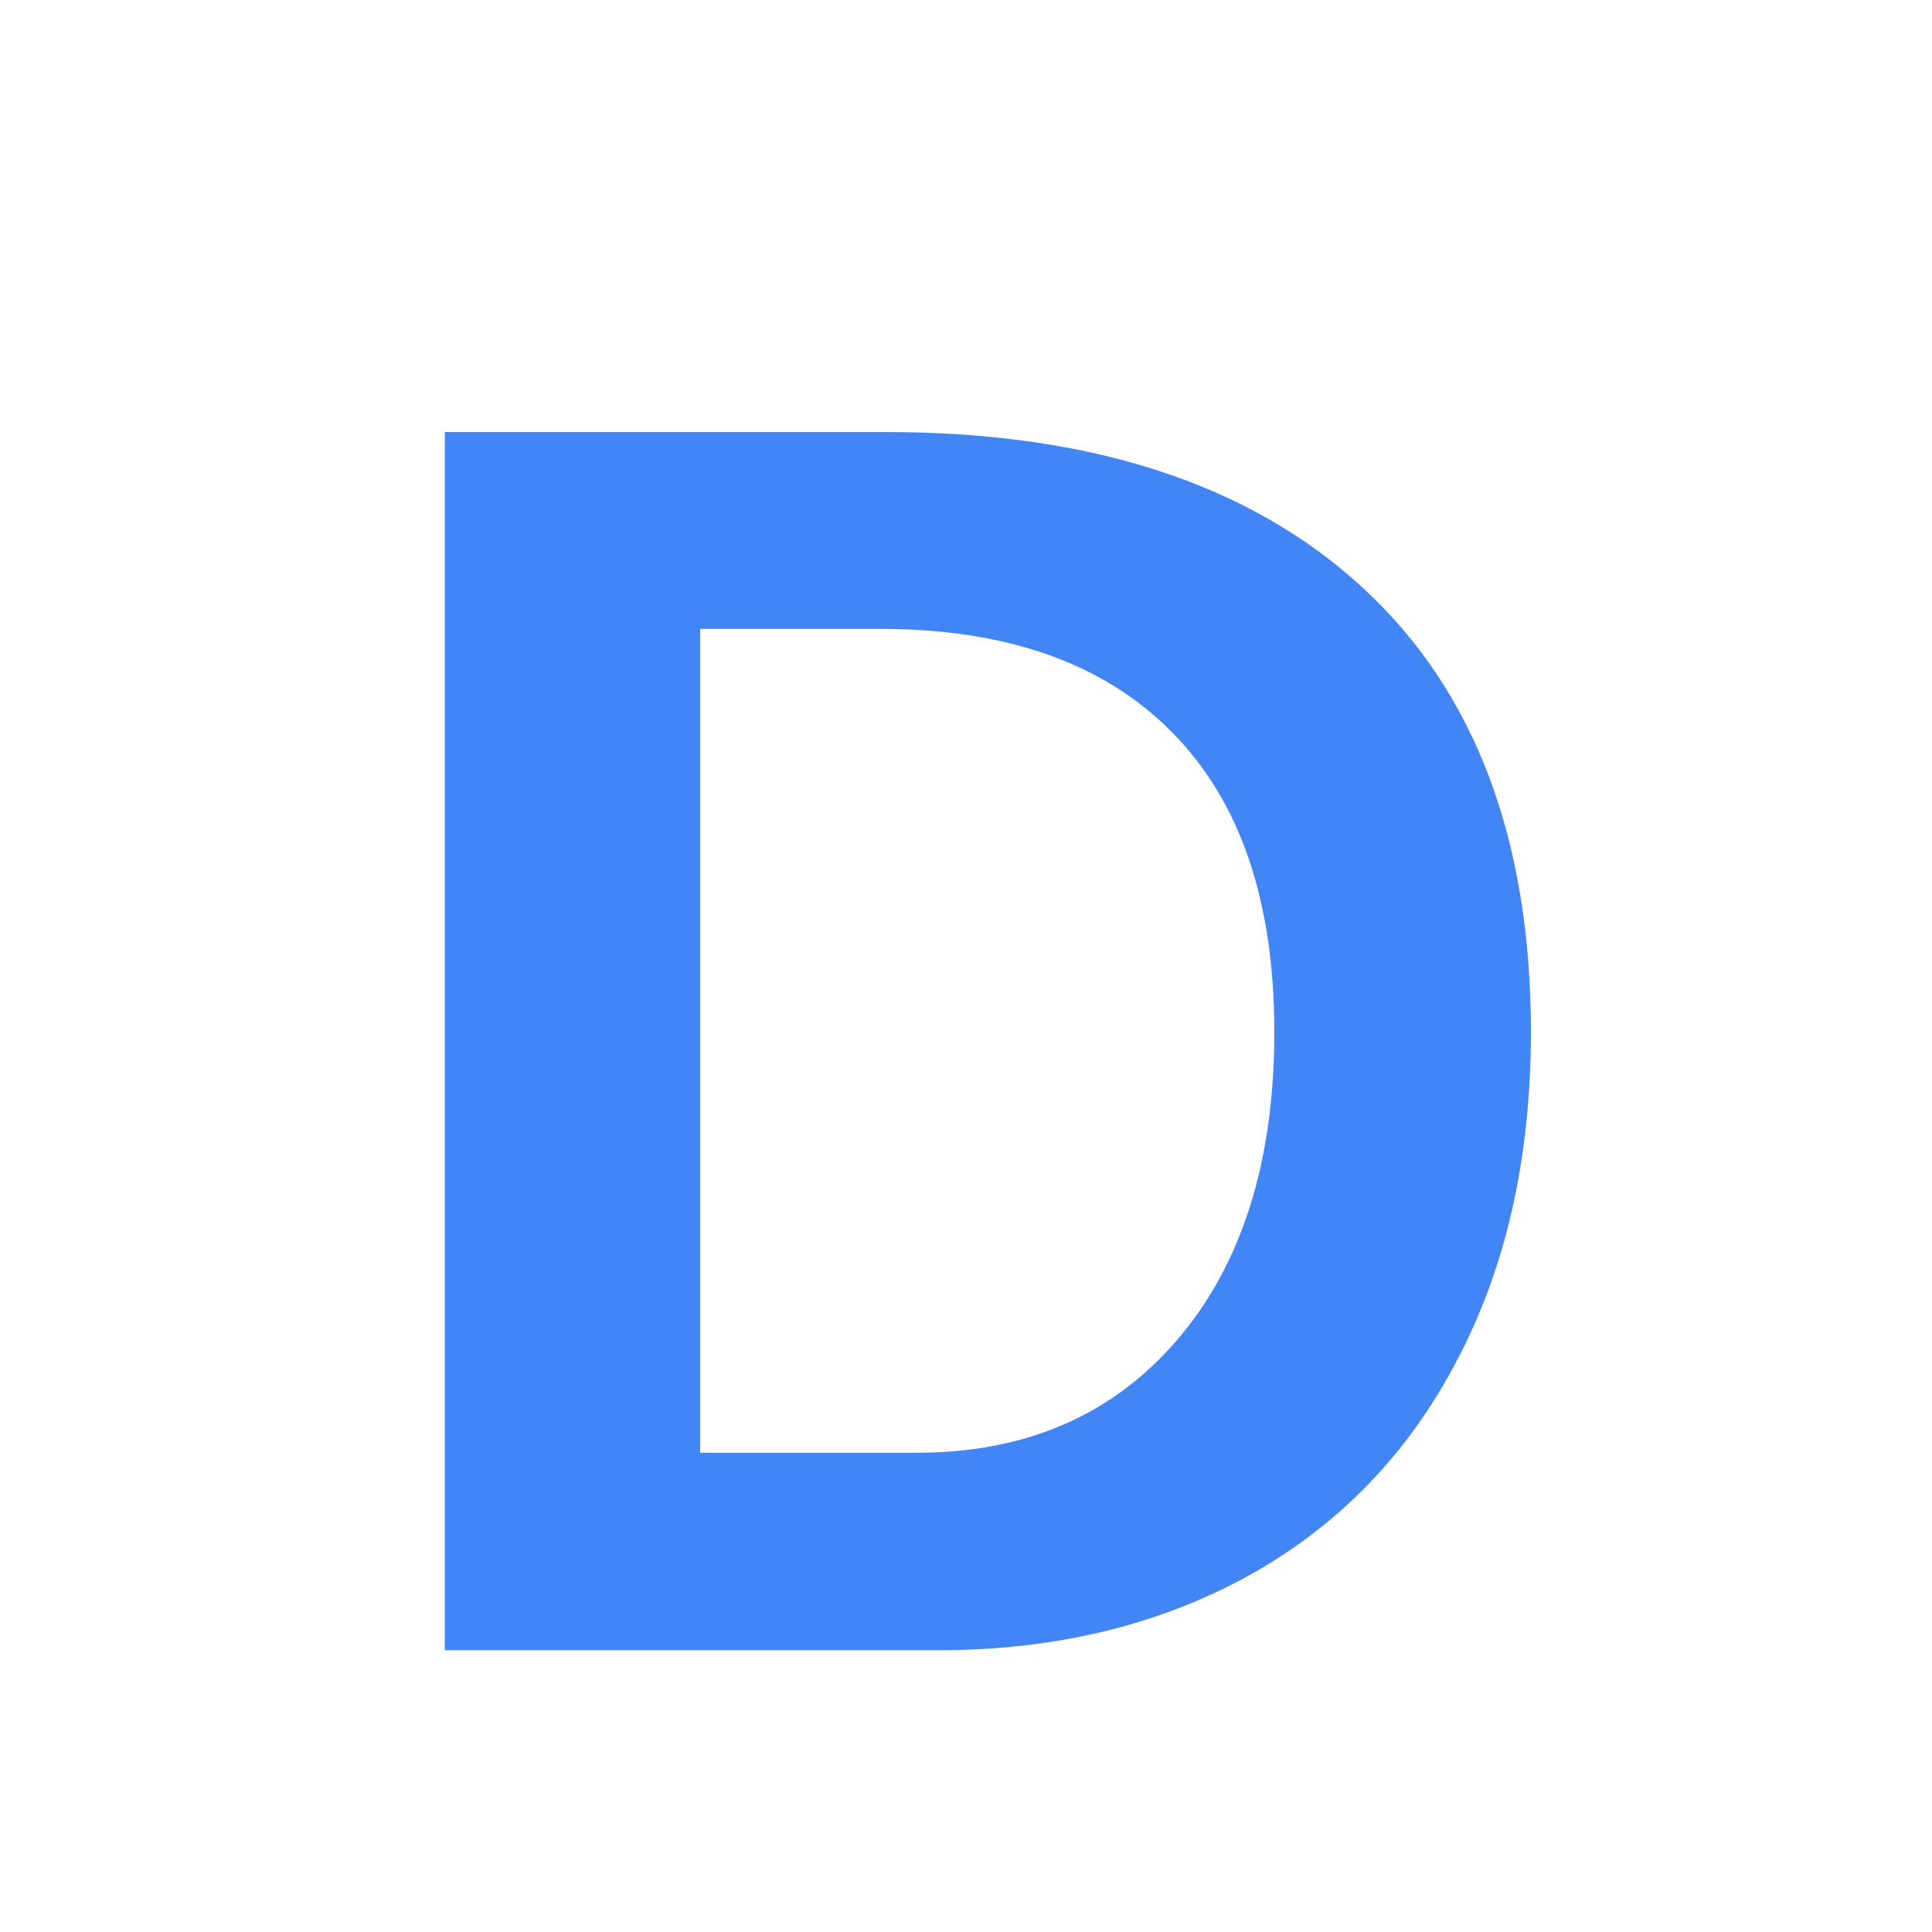
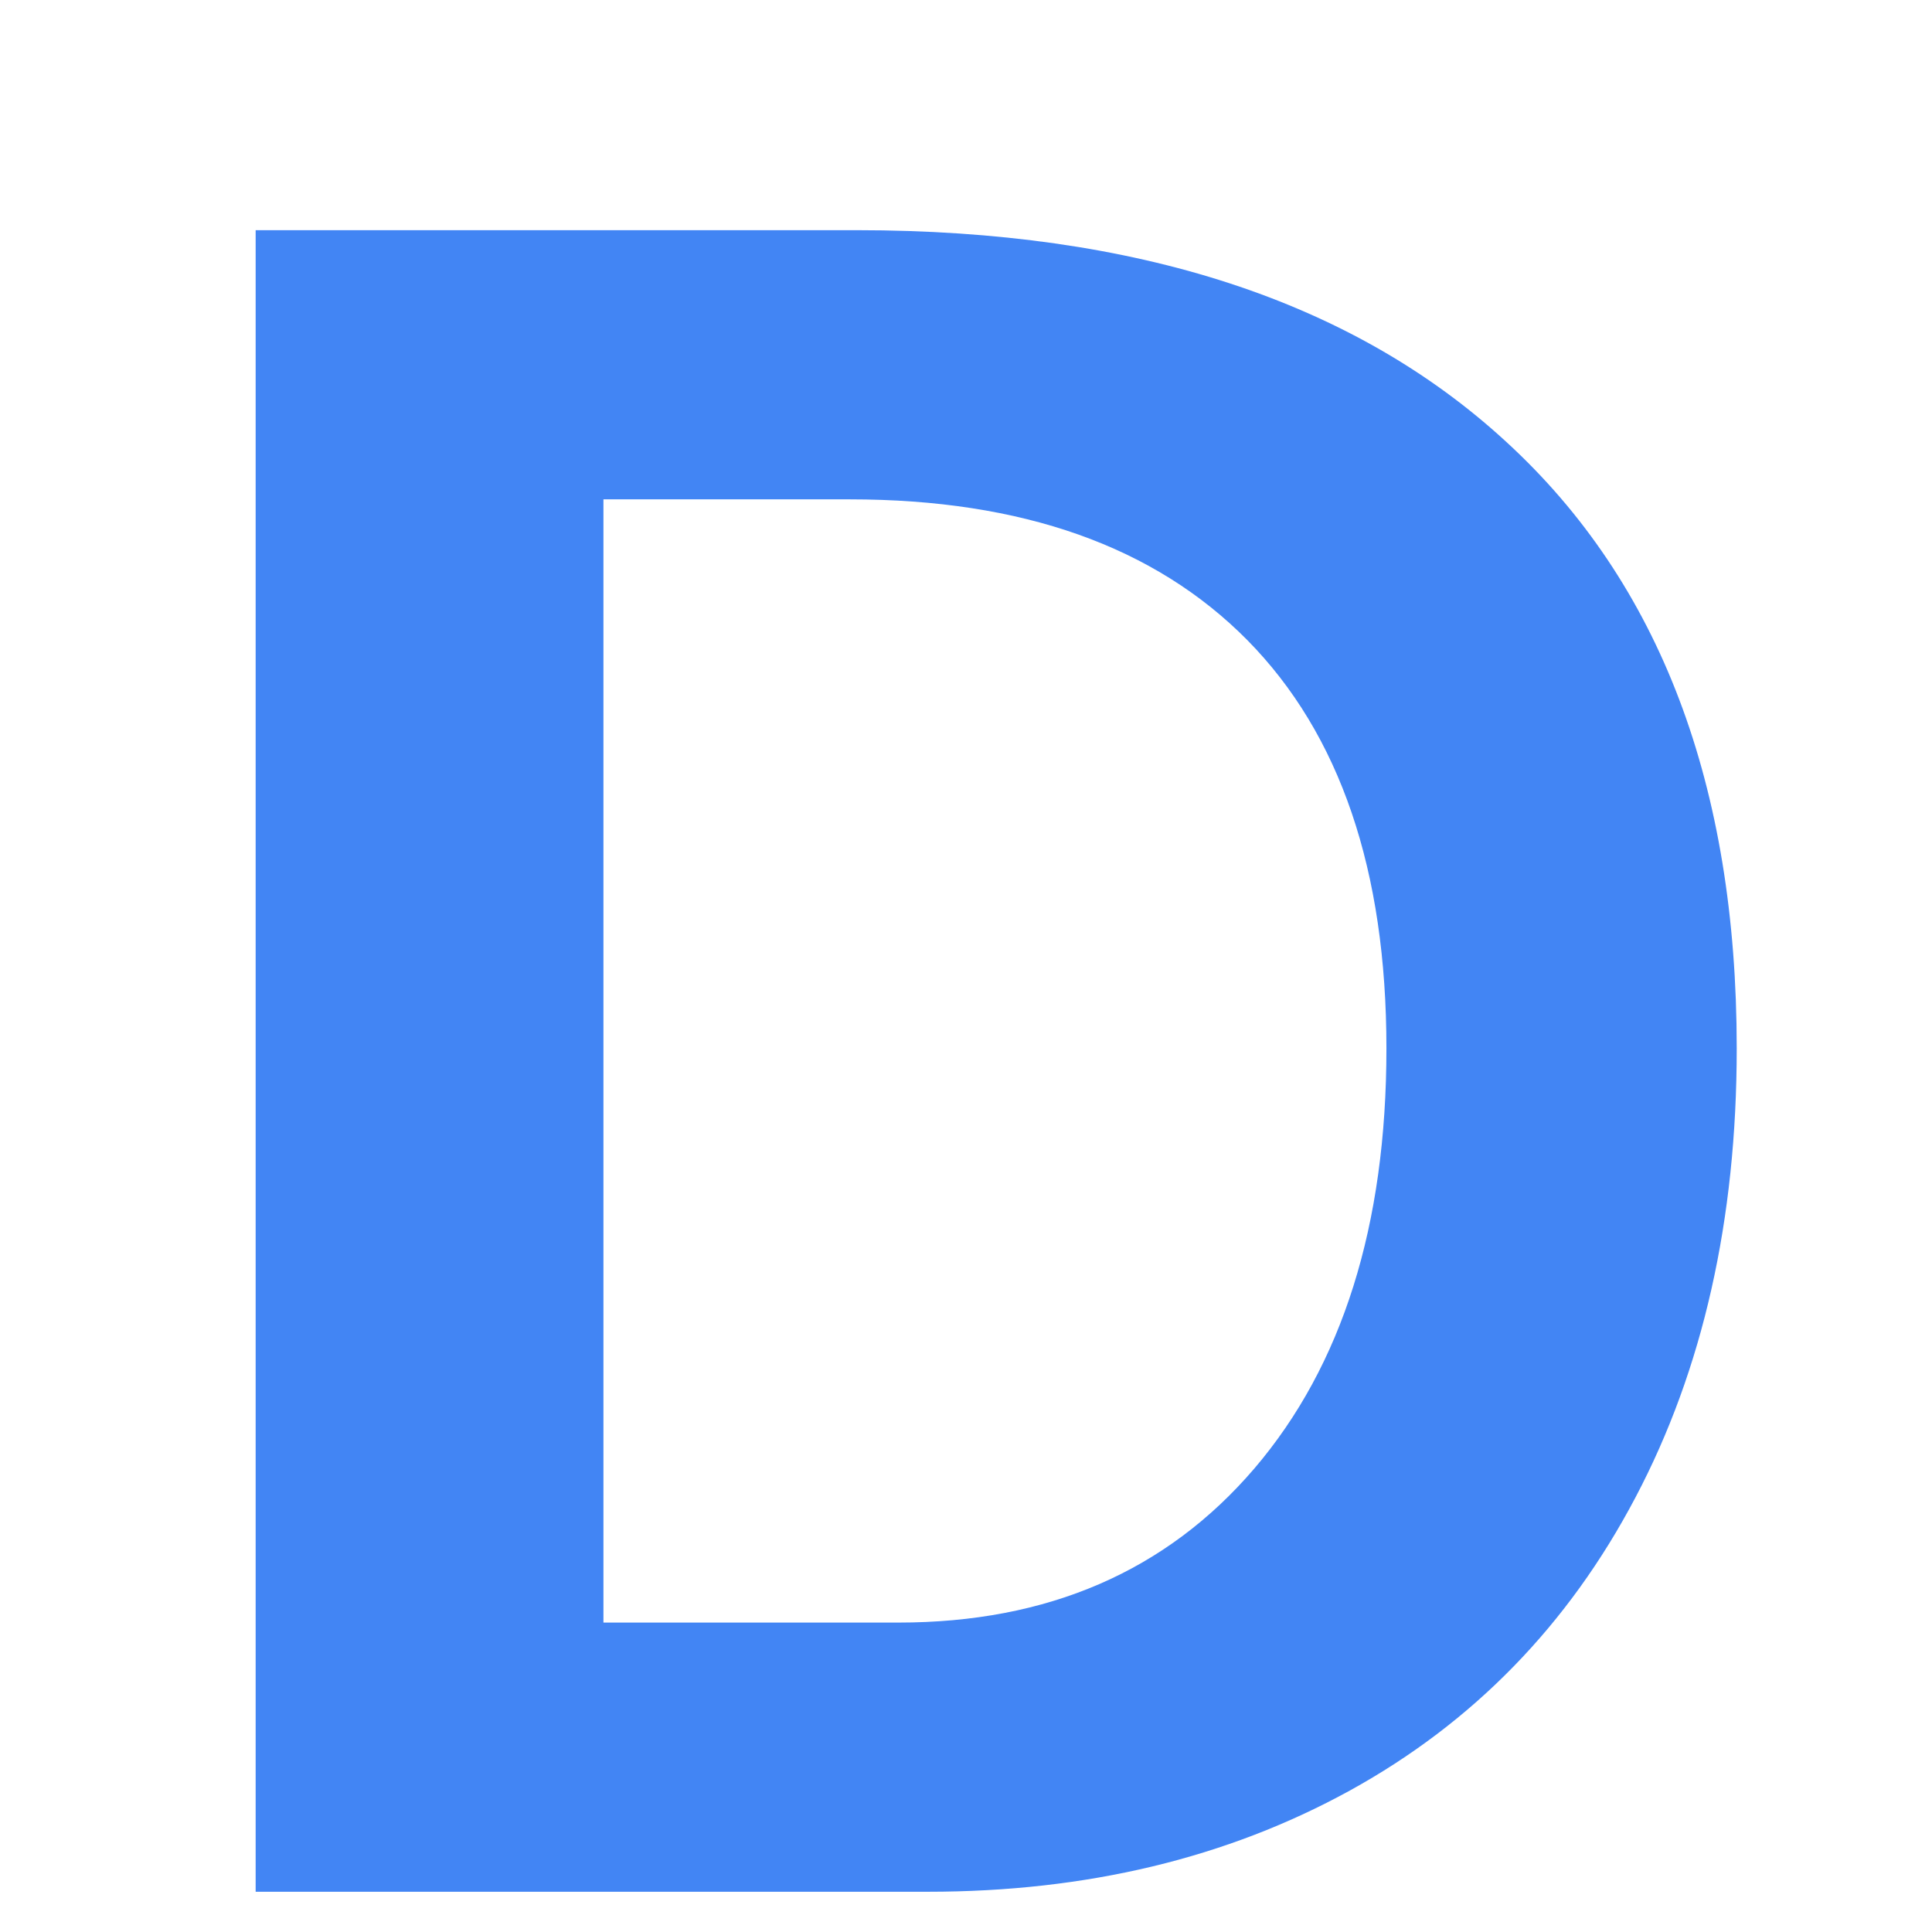
<svg xmlns="http://www.w3.org/2000/svg" viewBox="0 0 48 48" width="48" height="48">
-   <text x="24" y="41" fill="#4285F4" font-family="Product Sans, Arial, sans-serif" font-size="44" font-weight="700" text-anchor="middle">D</text>
+   <text x="24" y="47" fill="#4285F4" font-family="Product Sans, Arial, sans-serif" font-size="60" font-weight="700" text-anchor="middle">D</text>
</svg>
